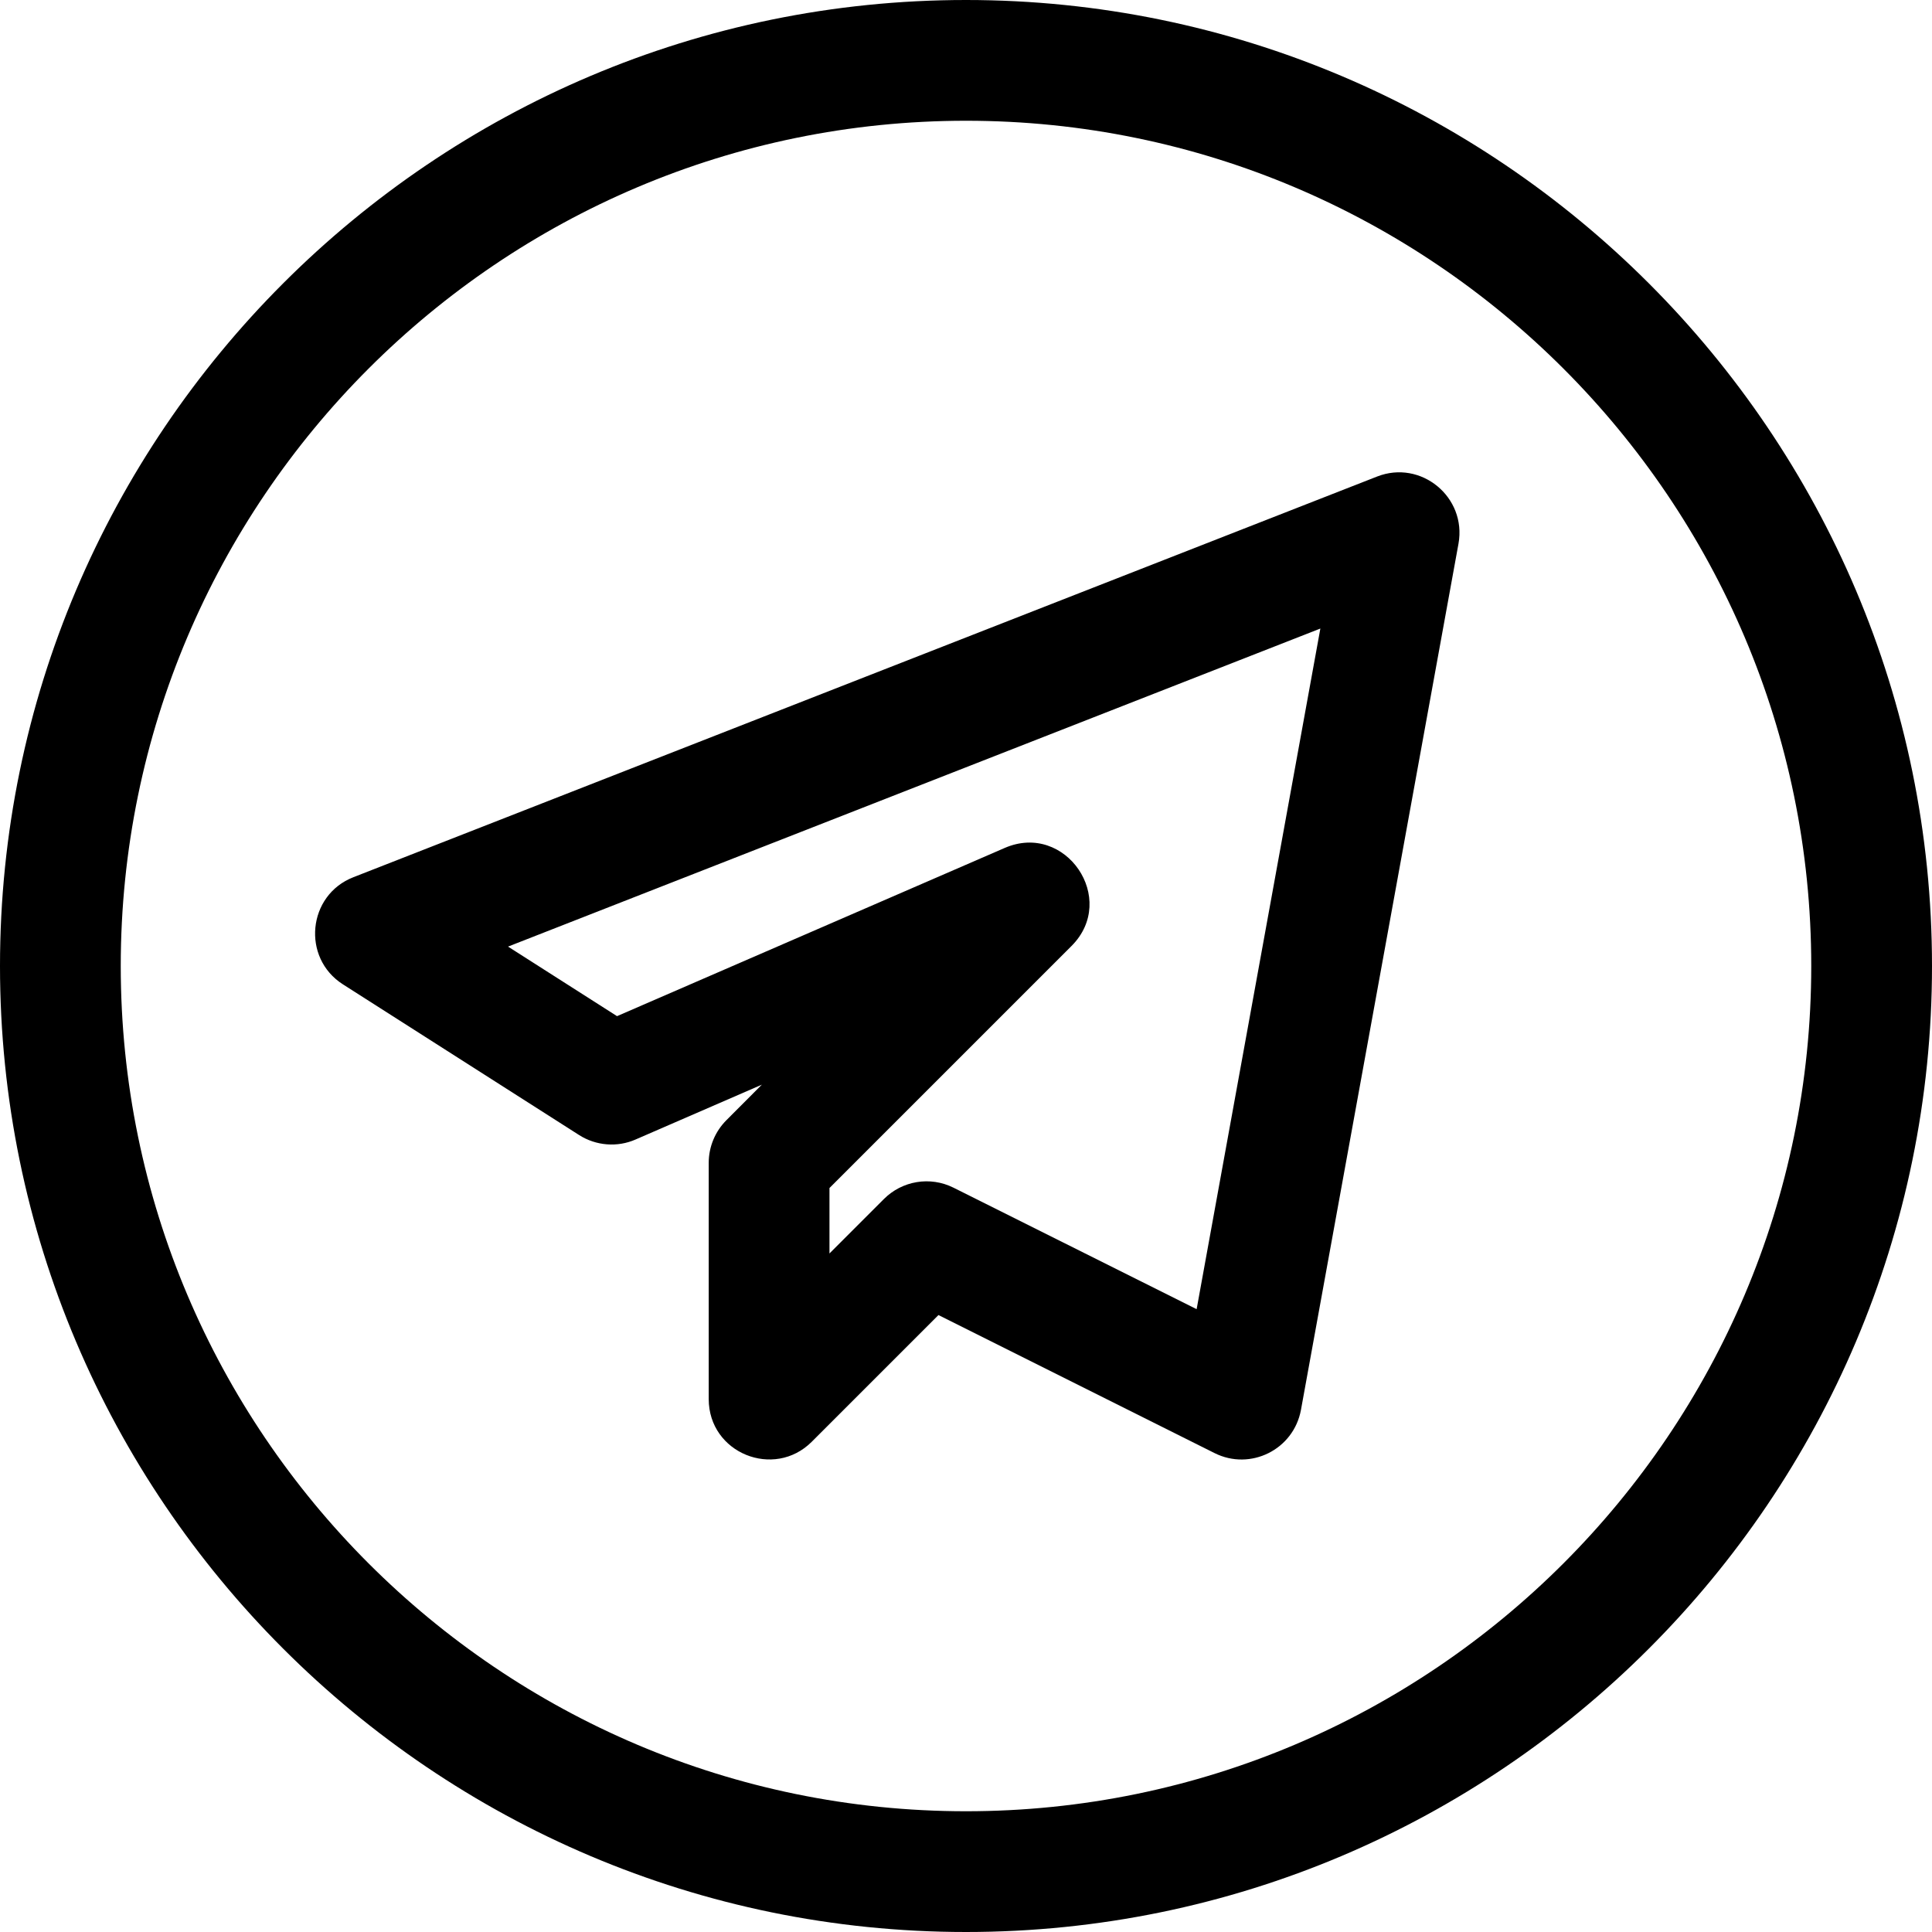
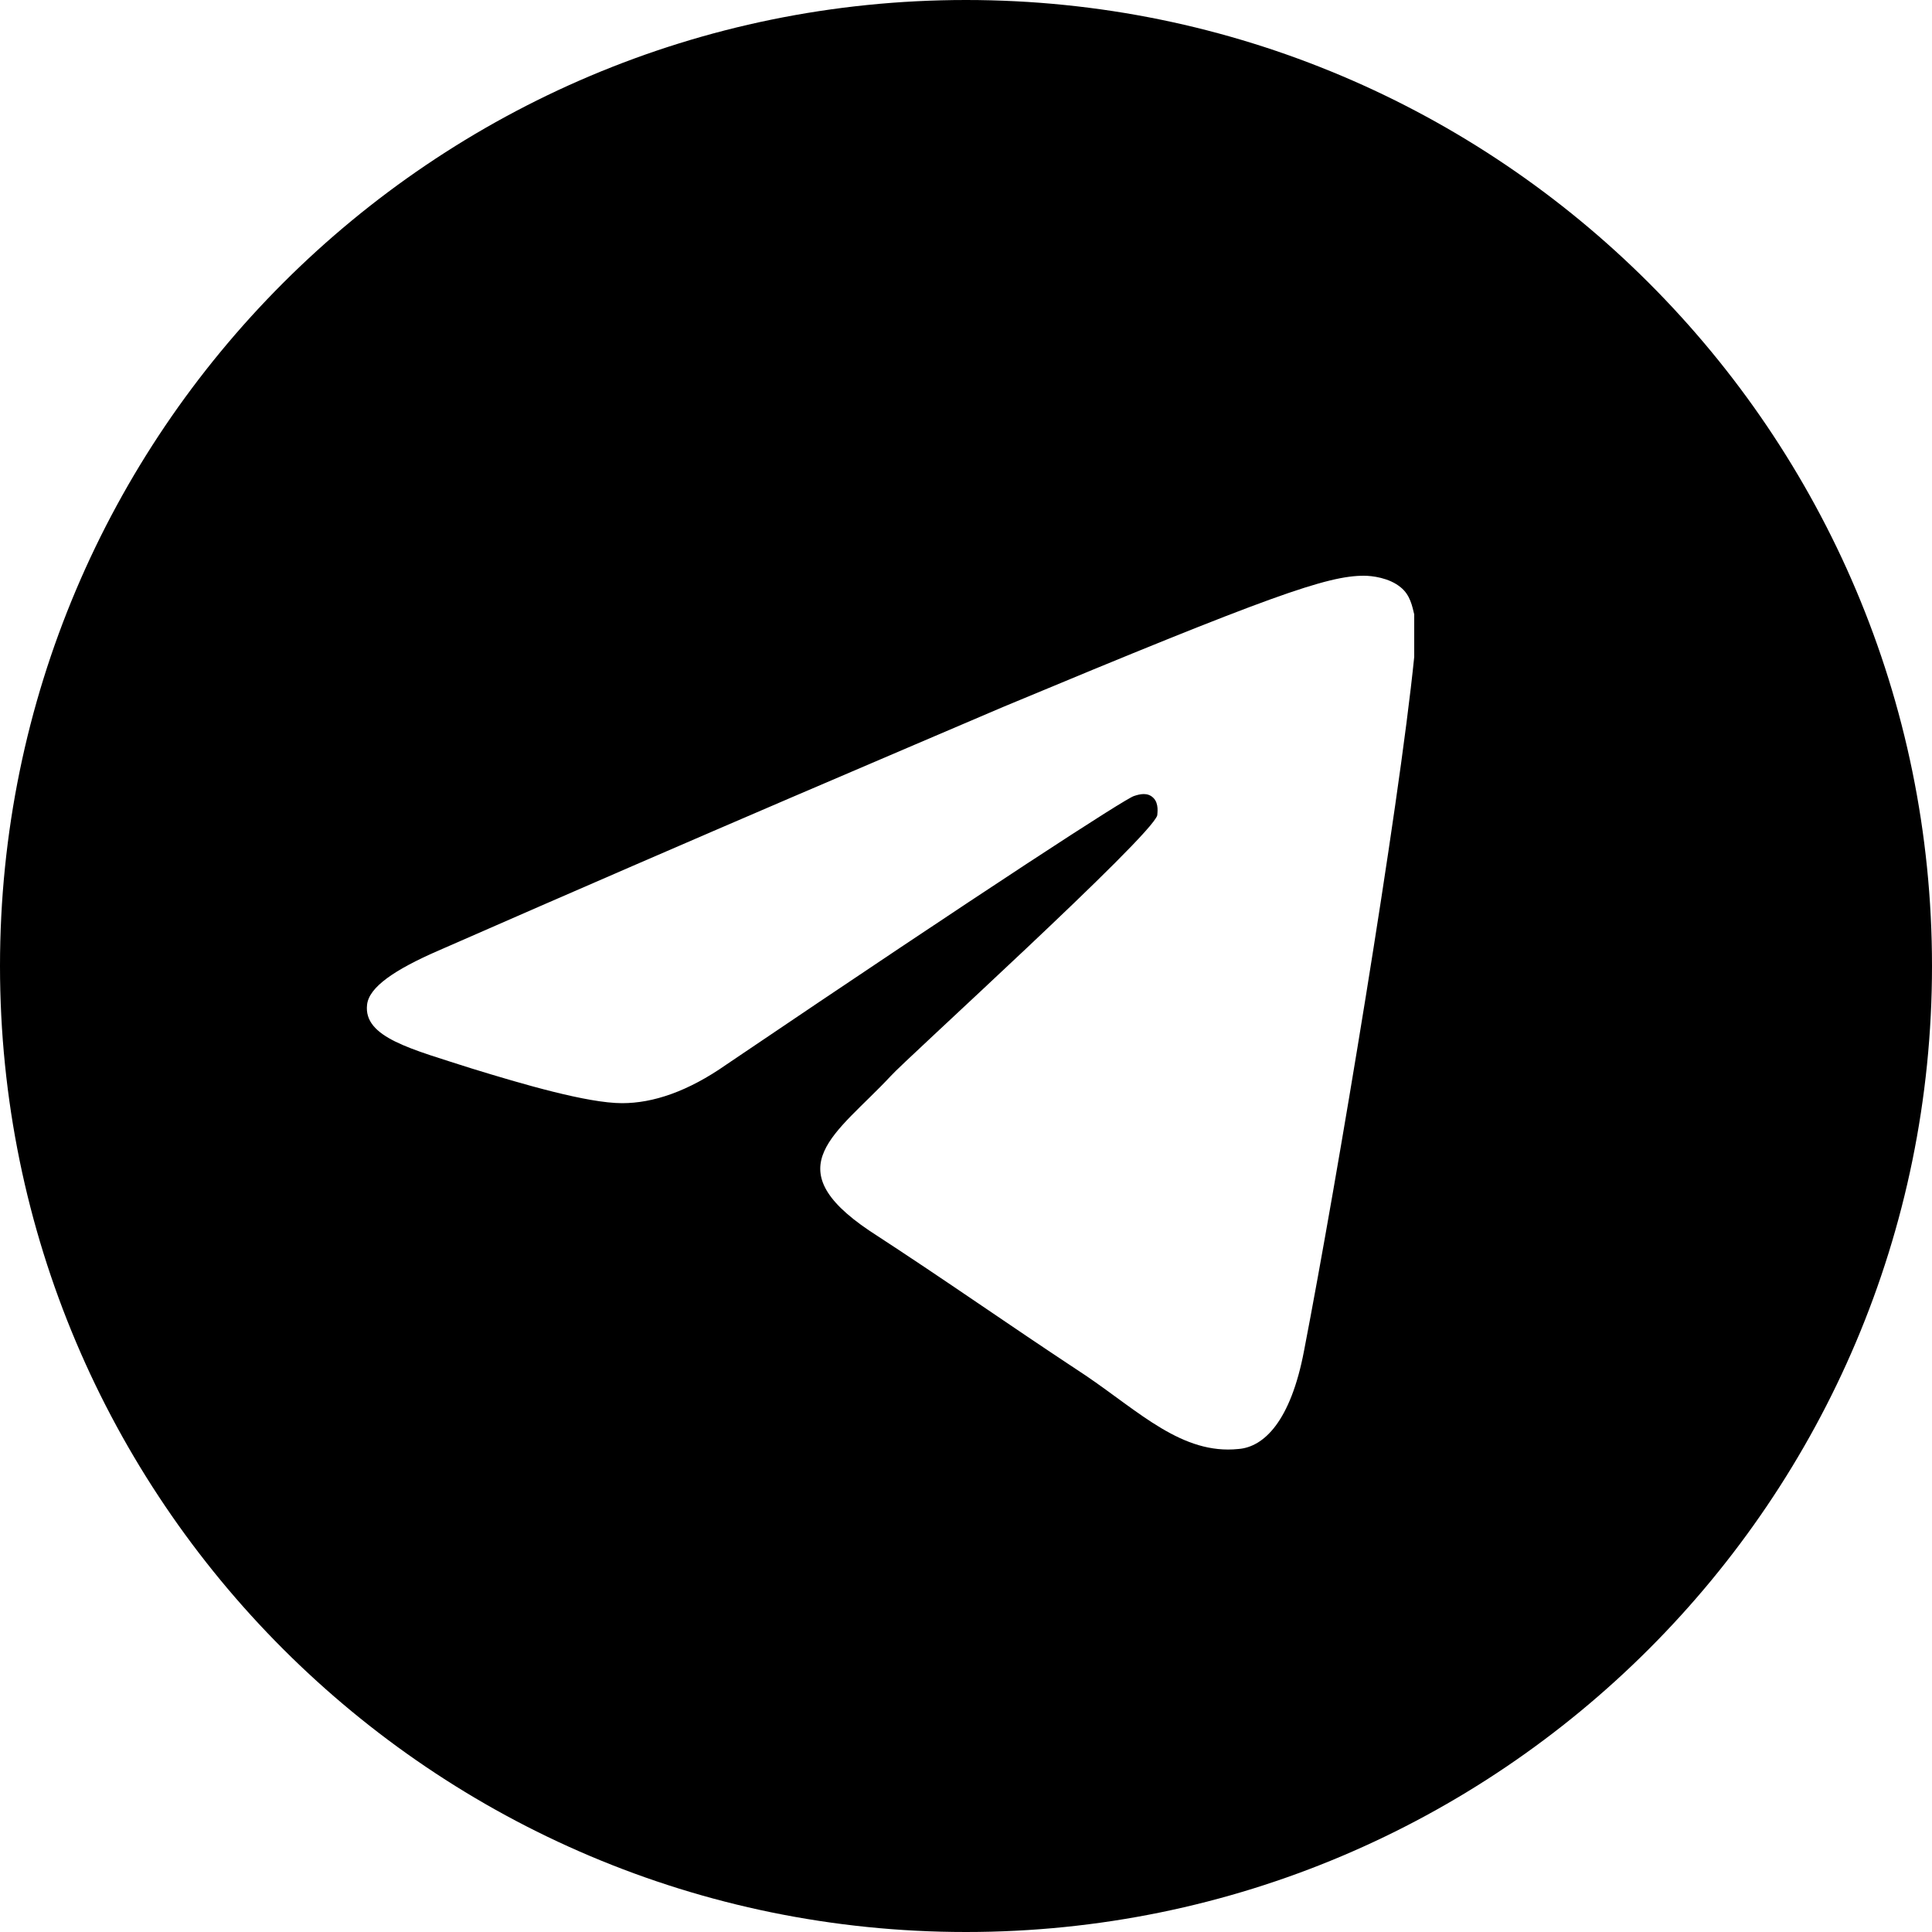
- <svg xmlns="http://www.w3.org/2000/svg" id="regular" enable-background="new 0 0 24 24" height="512" viewBox="0 0 24 24" width="512">
-   <path d="m12 24c6.617 0 12-5.383 12-12s-5.383-12-12-12-12 5.383-12 12 5.383 12 12 12zm0-22.5c5.79 0 10.5 4.71 10.5 10.5s-4.71 10.5-10.5 10.5-10.5-4.71-10.5-10.5 4.71-10.5 10.5-10.5z" />
-   <path d="m7.896 14.155 1.568-.681-.44.441c-.141.141-.22.332-.22.53v2.935c0 .672.812.998 1.28.53l1.574-1.574 3.43 1.715c.444.222.981-.041 1.073-.537l1.957-10.761c.103-.579-.467-1.047-1.012-.833l-12.716 4.977c-.57.222-.646 1.002-.13 1.331l2.934 1.872c.21.134.475.155.702.055zm8.506-6.347-1.537 8.455-3.02-1.509c-.292-.146-.64-.085-.865.141l-.676.676v-.813l3.007-3.007c.583-.583-.073-1.545-.829-1.218l-4.817 2.09-1.354-.864z" />
+ <svg xmlns="http://www.w3.org/2000/svg" version="1.1" id="Layer_1" x="0px" y="0px" viewBox="0 0 100 100" style="enable-background:new 0 0 100 100;" xml:space="preserve">
+   <style type="text/css">
+ 	.st0{fill-rule:evenodd;clip-rule:evenodd;}
+ </style>
+   <path class="st0" d="M50,0C22.4,0,0,22.4,0,50s22.4,50,50,50s50-22.4,50-50S77.6,0,50,0z M73.2,34c-0.8,7.9-4,27.1-5.7,35.9  c-0.7,3.7-2.1,5-3.4,5.1c-2.9,0.3-5.1-1.9-7.9-3.8c-4.4-2.9-6.9-4.7-11.2-7.5c-4.9-3.3-1.7-5,1.1-8c0.7-0.8,13.5-12.4,13.8-13.5  c0-0.1,0.1-0.6-0.2-0.9c-0.3-0.3-0.7-0.2-1-0.1c-0.4,0.1-7.5,4.7-21.1,13.9c-2,1.4-3.8,2-5.4,2c-1.8,0-5.2-1-7.8-1.8  c-3.1-1-5.6-1.6-5.4-3.3c0.1-0.9,1.4-1.8,3.7-2.8c14.6-6.4,24.3-10.5,29.2-12.6c13.9-5.8,16.8-6.8,18.7-6.8c0.4,0,1.3,0.1,1.9,0.6  c0.5,0.4,0.6,1,0.7,1.4C73.2,32.4,73.2,33.3,73.2,34z" />
</svg>
